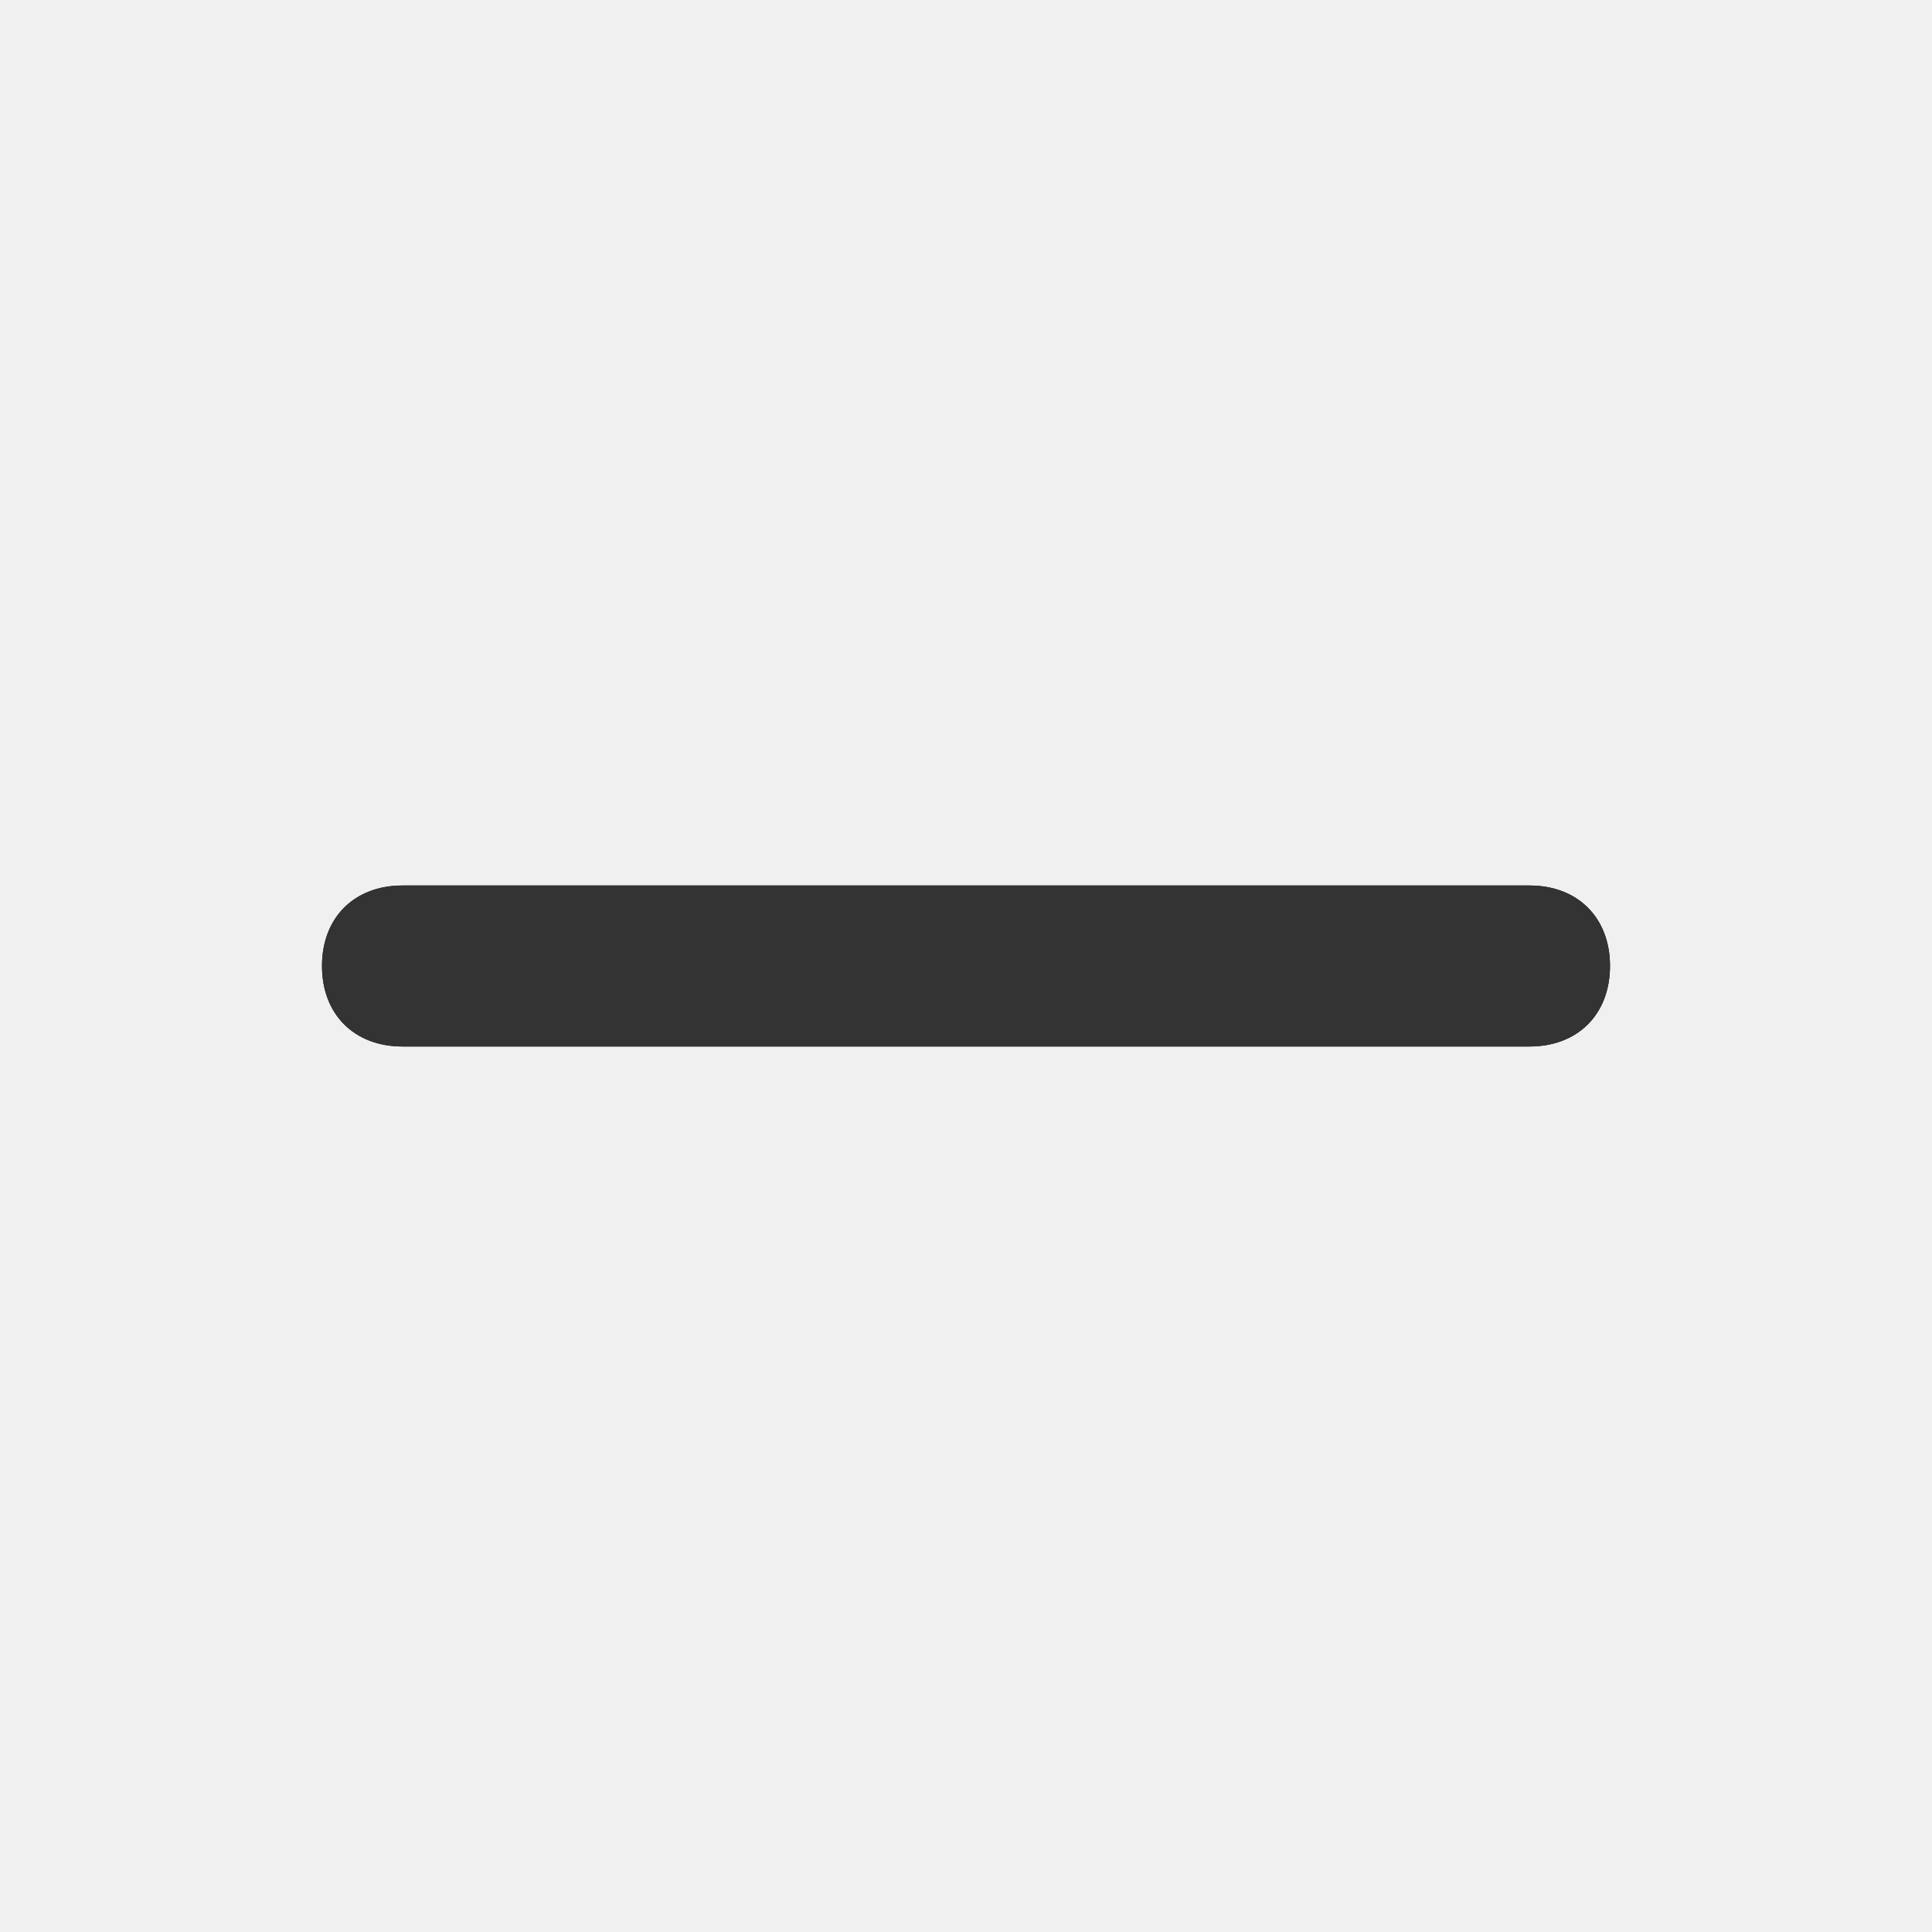
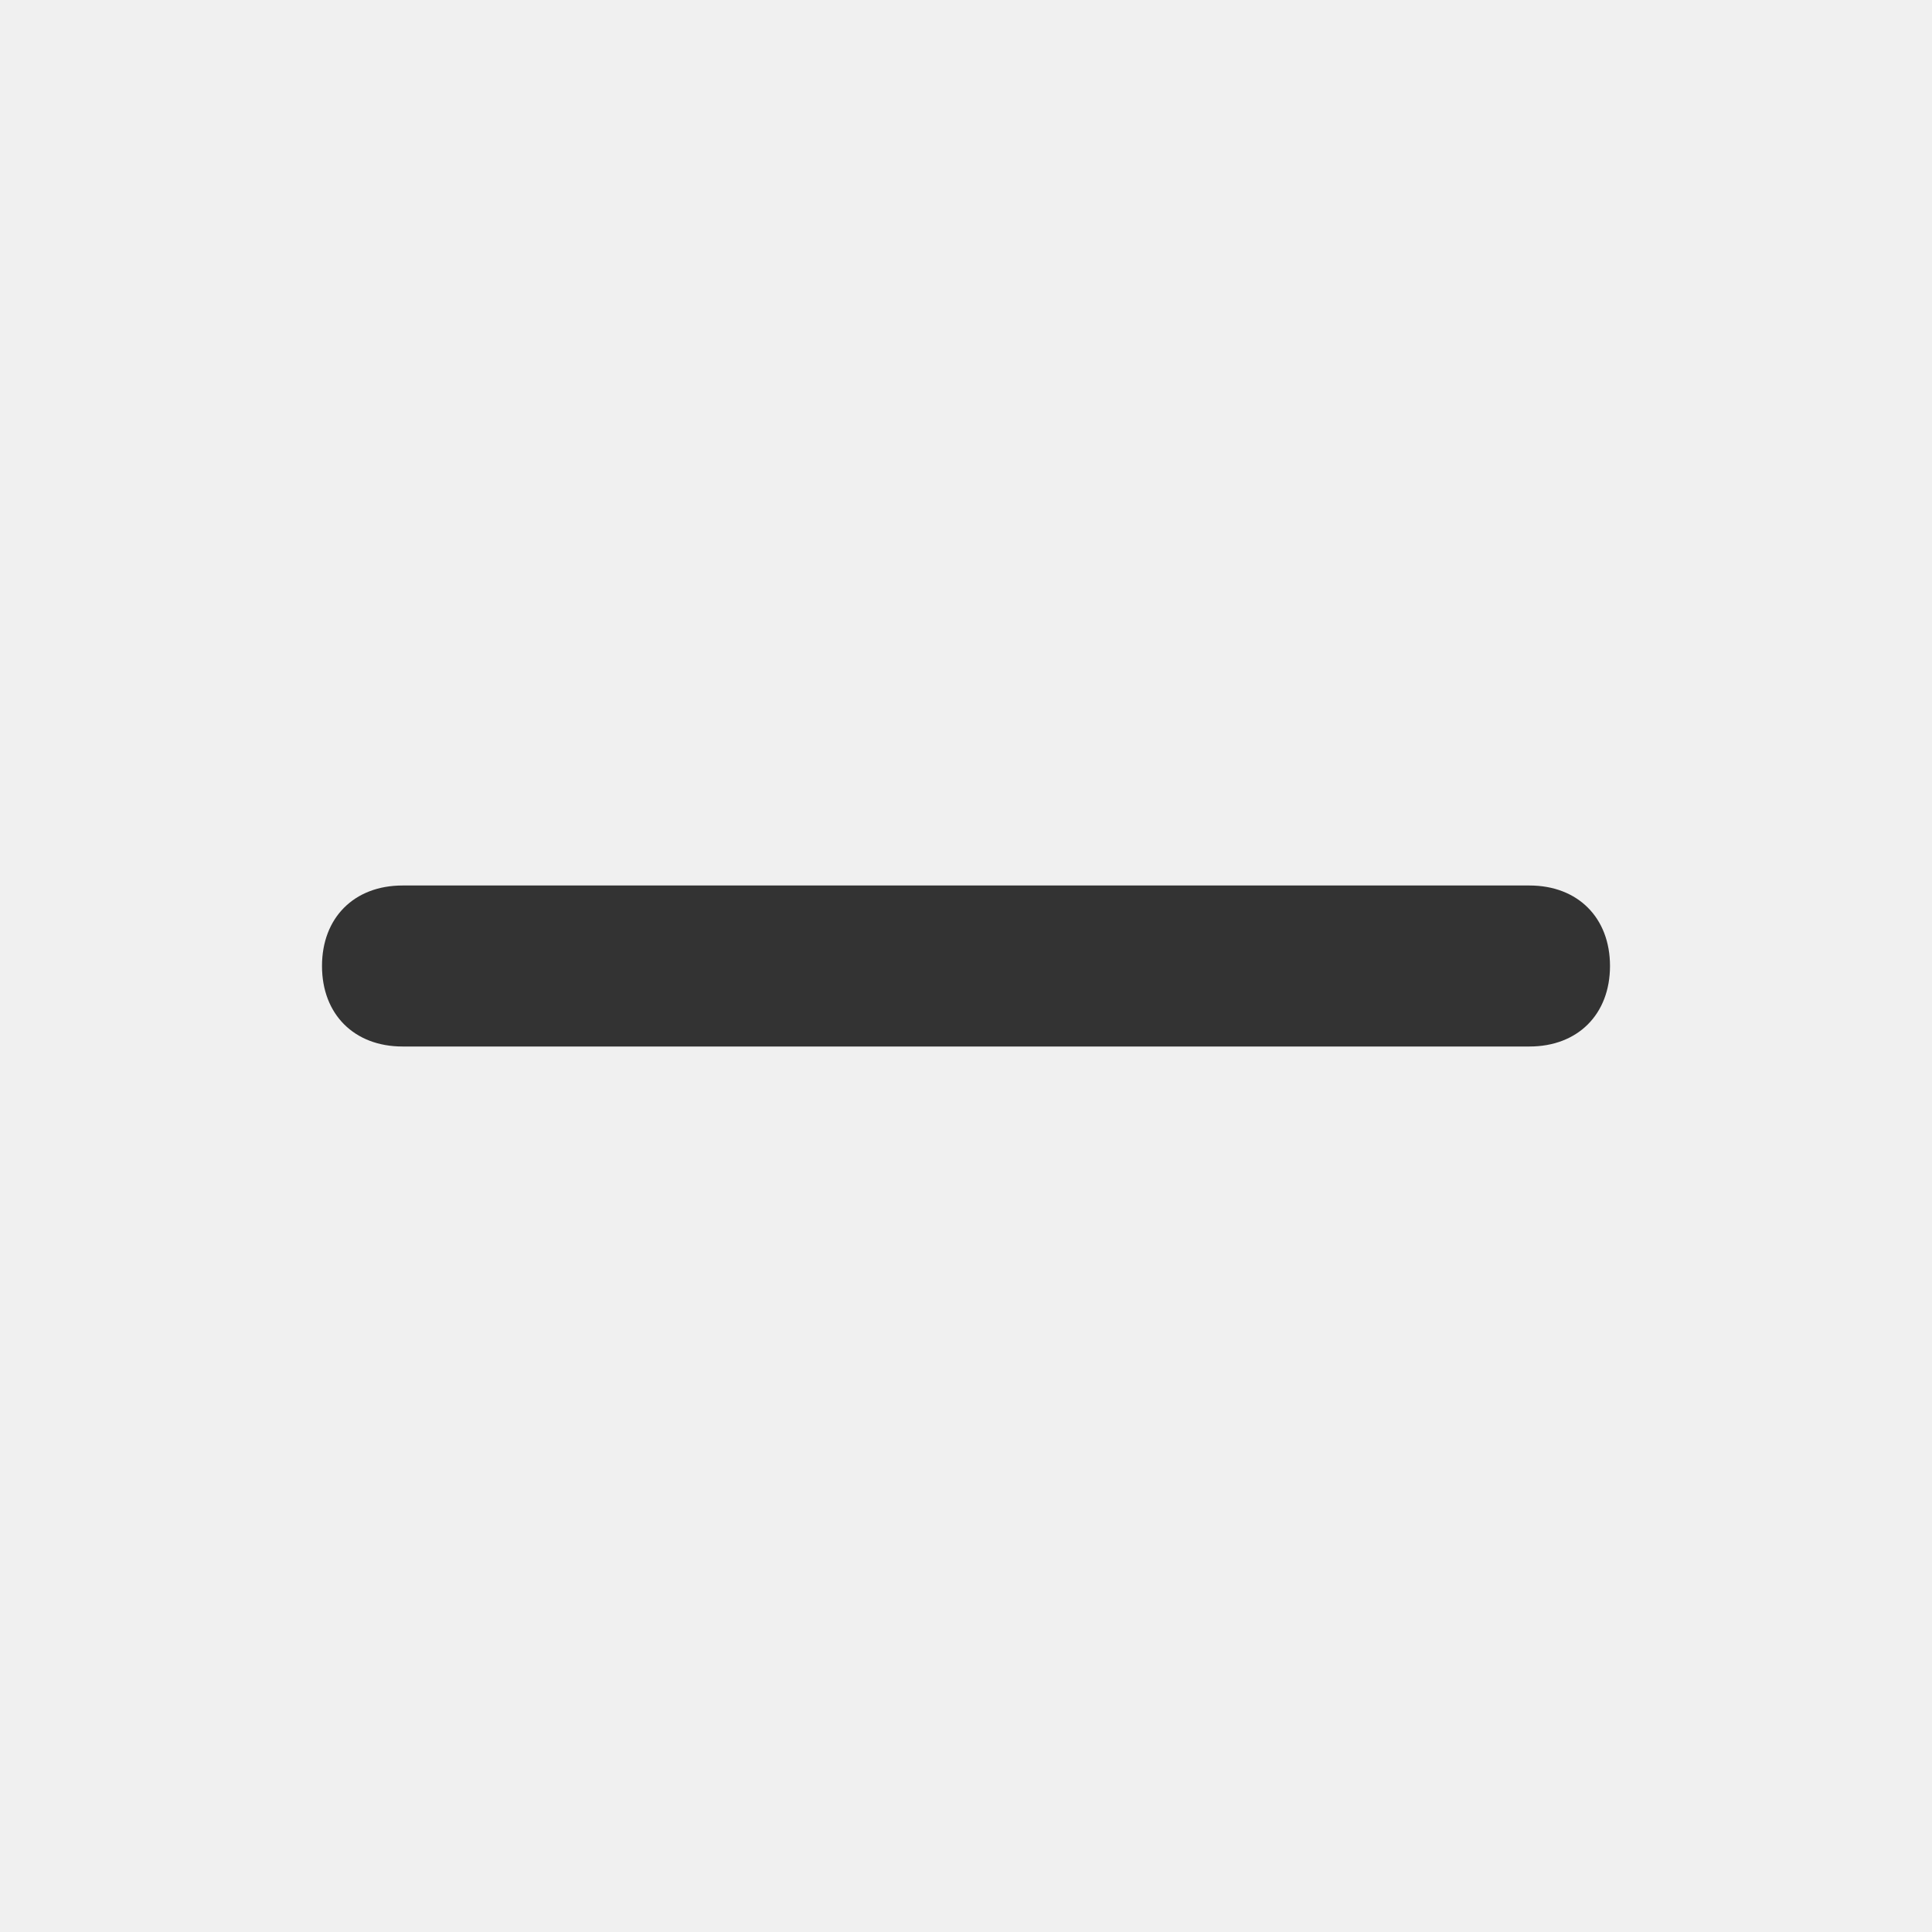
<svg xmlns="http://www.w3.org/2000/svg" width="24" height="24" viewBox="0 0 24 24" fill="none">
-   <path d="M20 12C20 12.6 19.6 13 19 13H5C4.4 13 4 12.6 4 12C4 11.4 4.4 11 5 11H19C19.6 11 20 11.4 20 12Z" fill="black" />
-   <mask id="mask0" mask-type="alpha" maskUnits="userSpaceOnUse" x="4" y="11" width="16" height="2">
-     <path d="M20 12C20 12.6 19.6 13 19 13H5C4.4 13 4 12.6 4 12C4 11.4 4.4 11 5 11H19C19.6 11 20 11.4 20 12Z" fill="white" />
-   </mask>
-   <g mask="url(#mask0)">
-     <rect width="24" height="24" fill="#333333" />
-   </g>
+   <path d="M20 12C20 12.6 19.6 13 19 13H5C4.4 13 4 12.6 4 12C4 11.4 4.4 11 5 11H19C19.6 11 20 11.4 20 12Z" fill="#333333" />
</svg>
